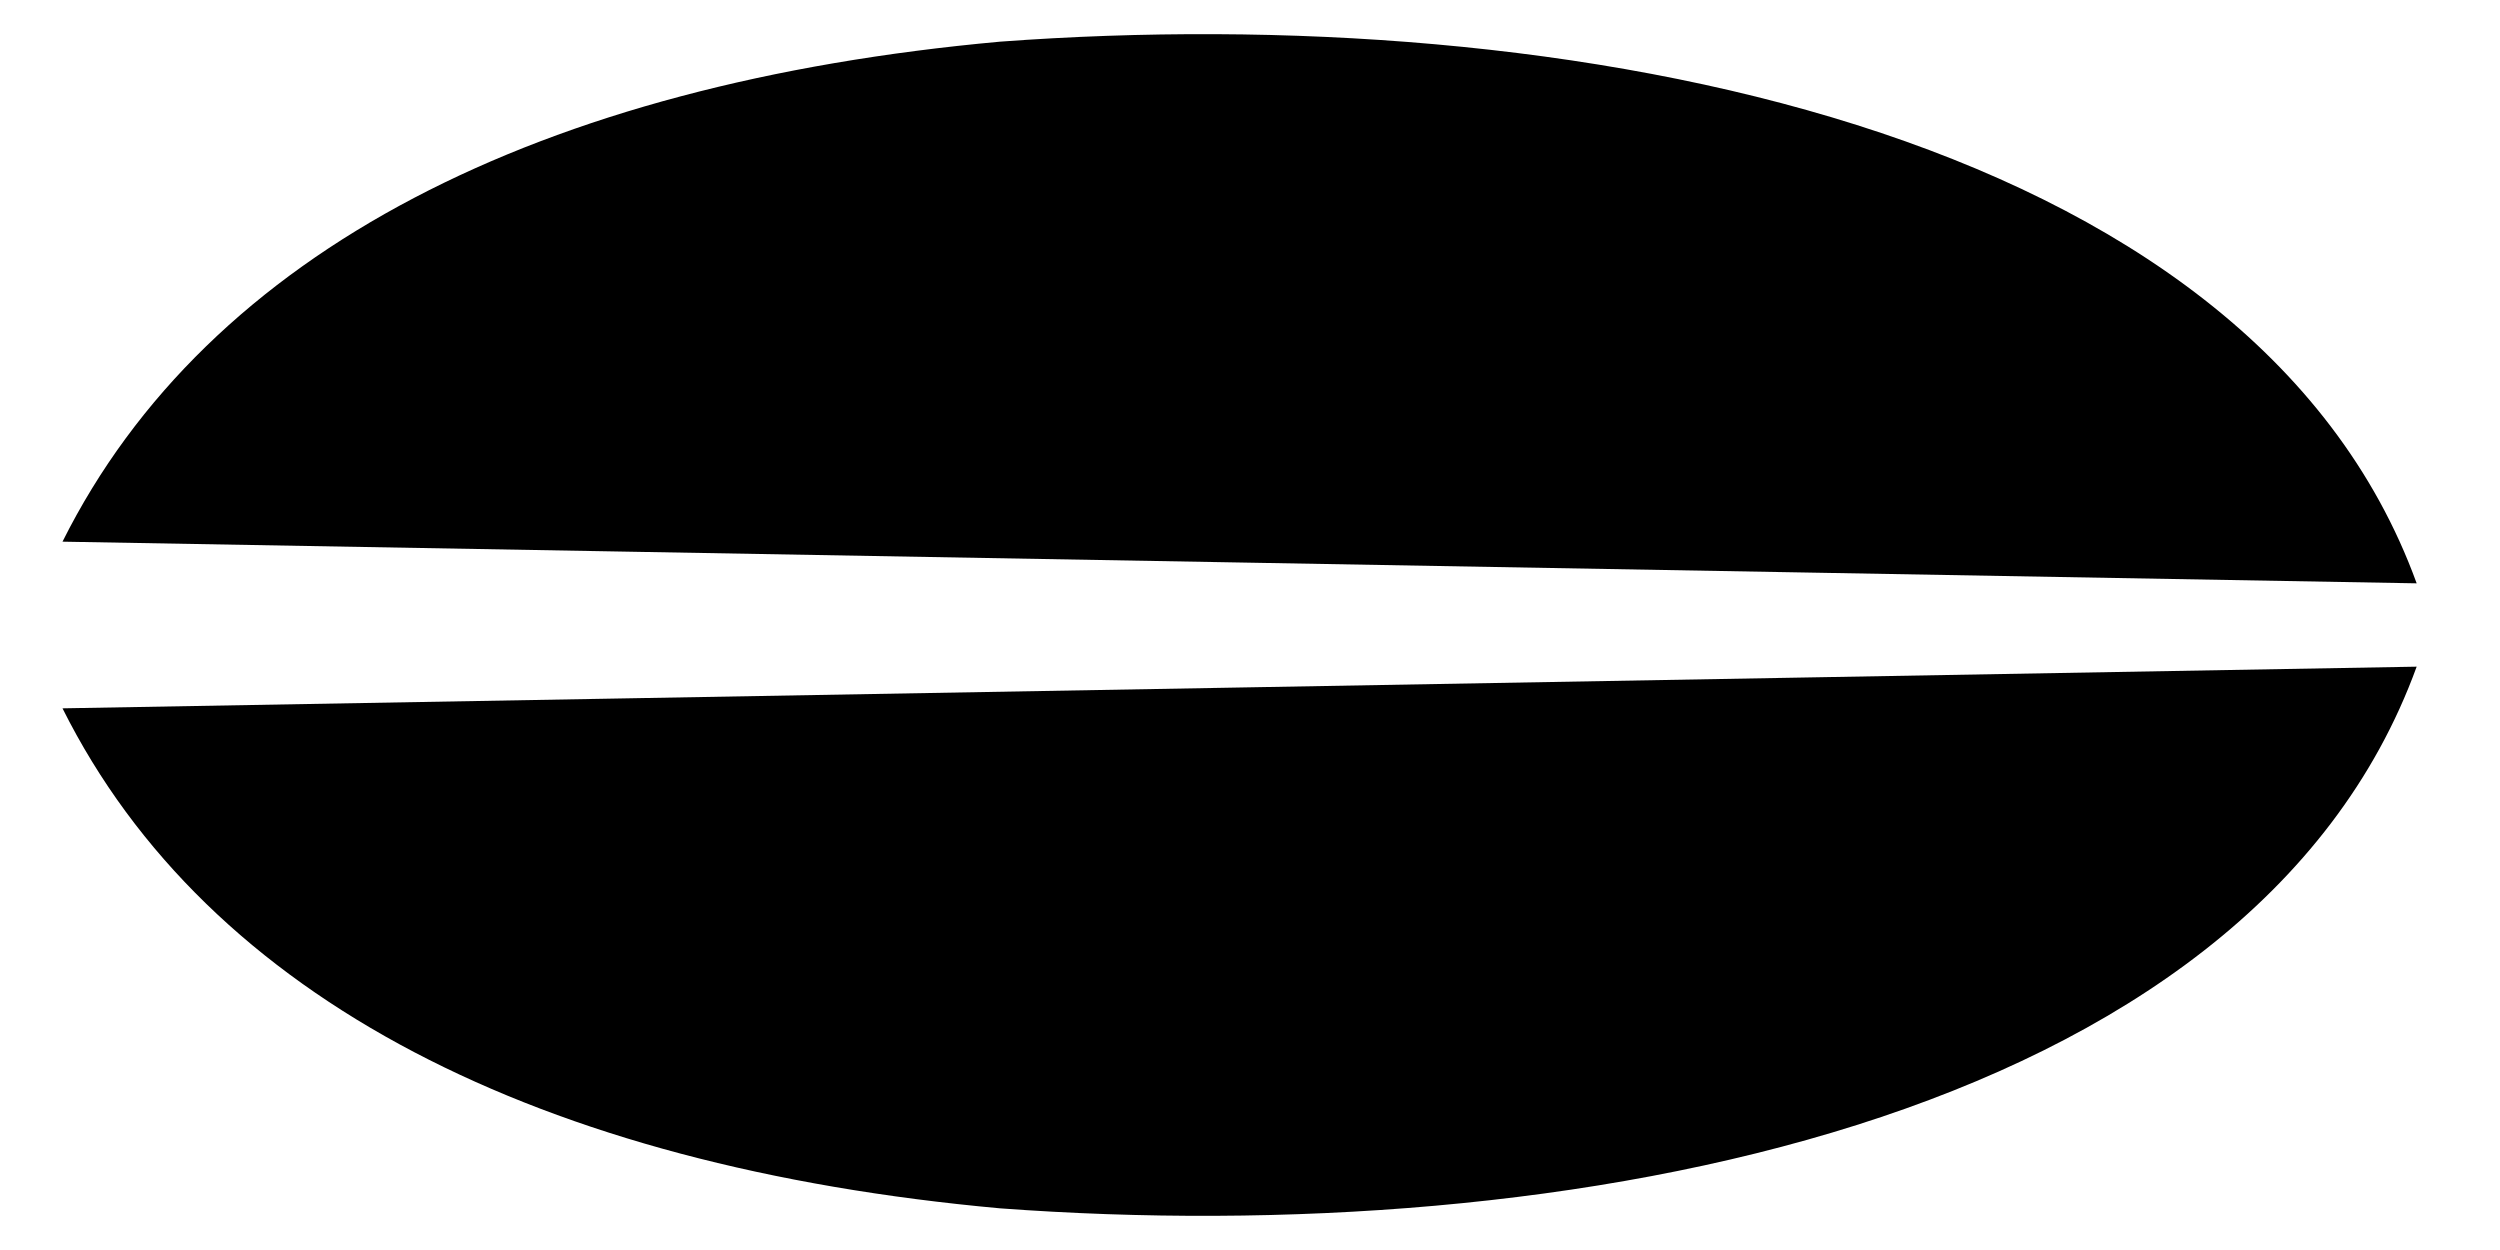
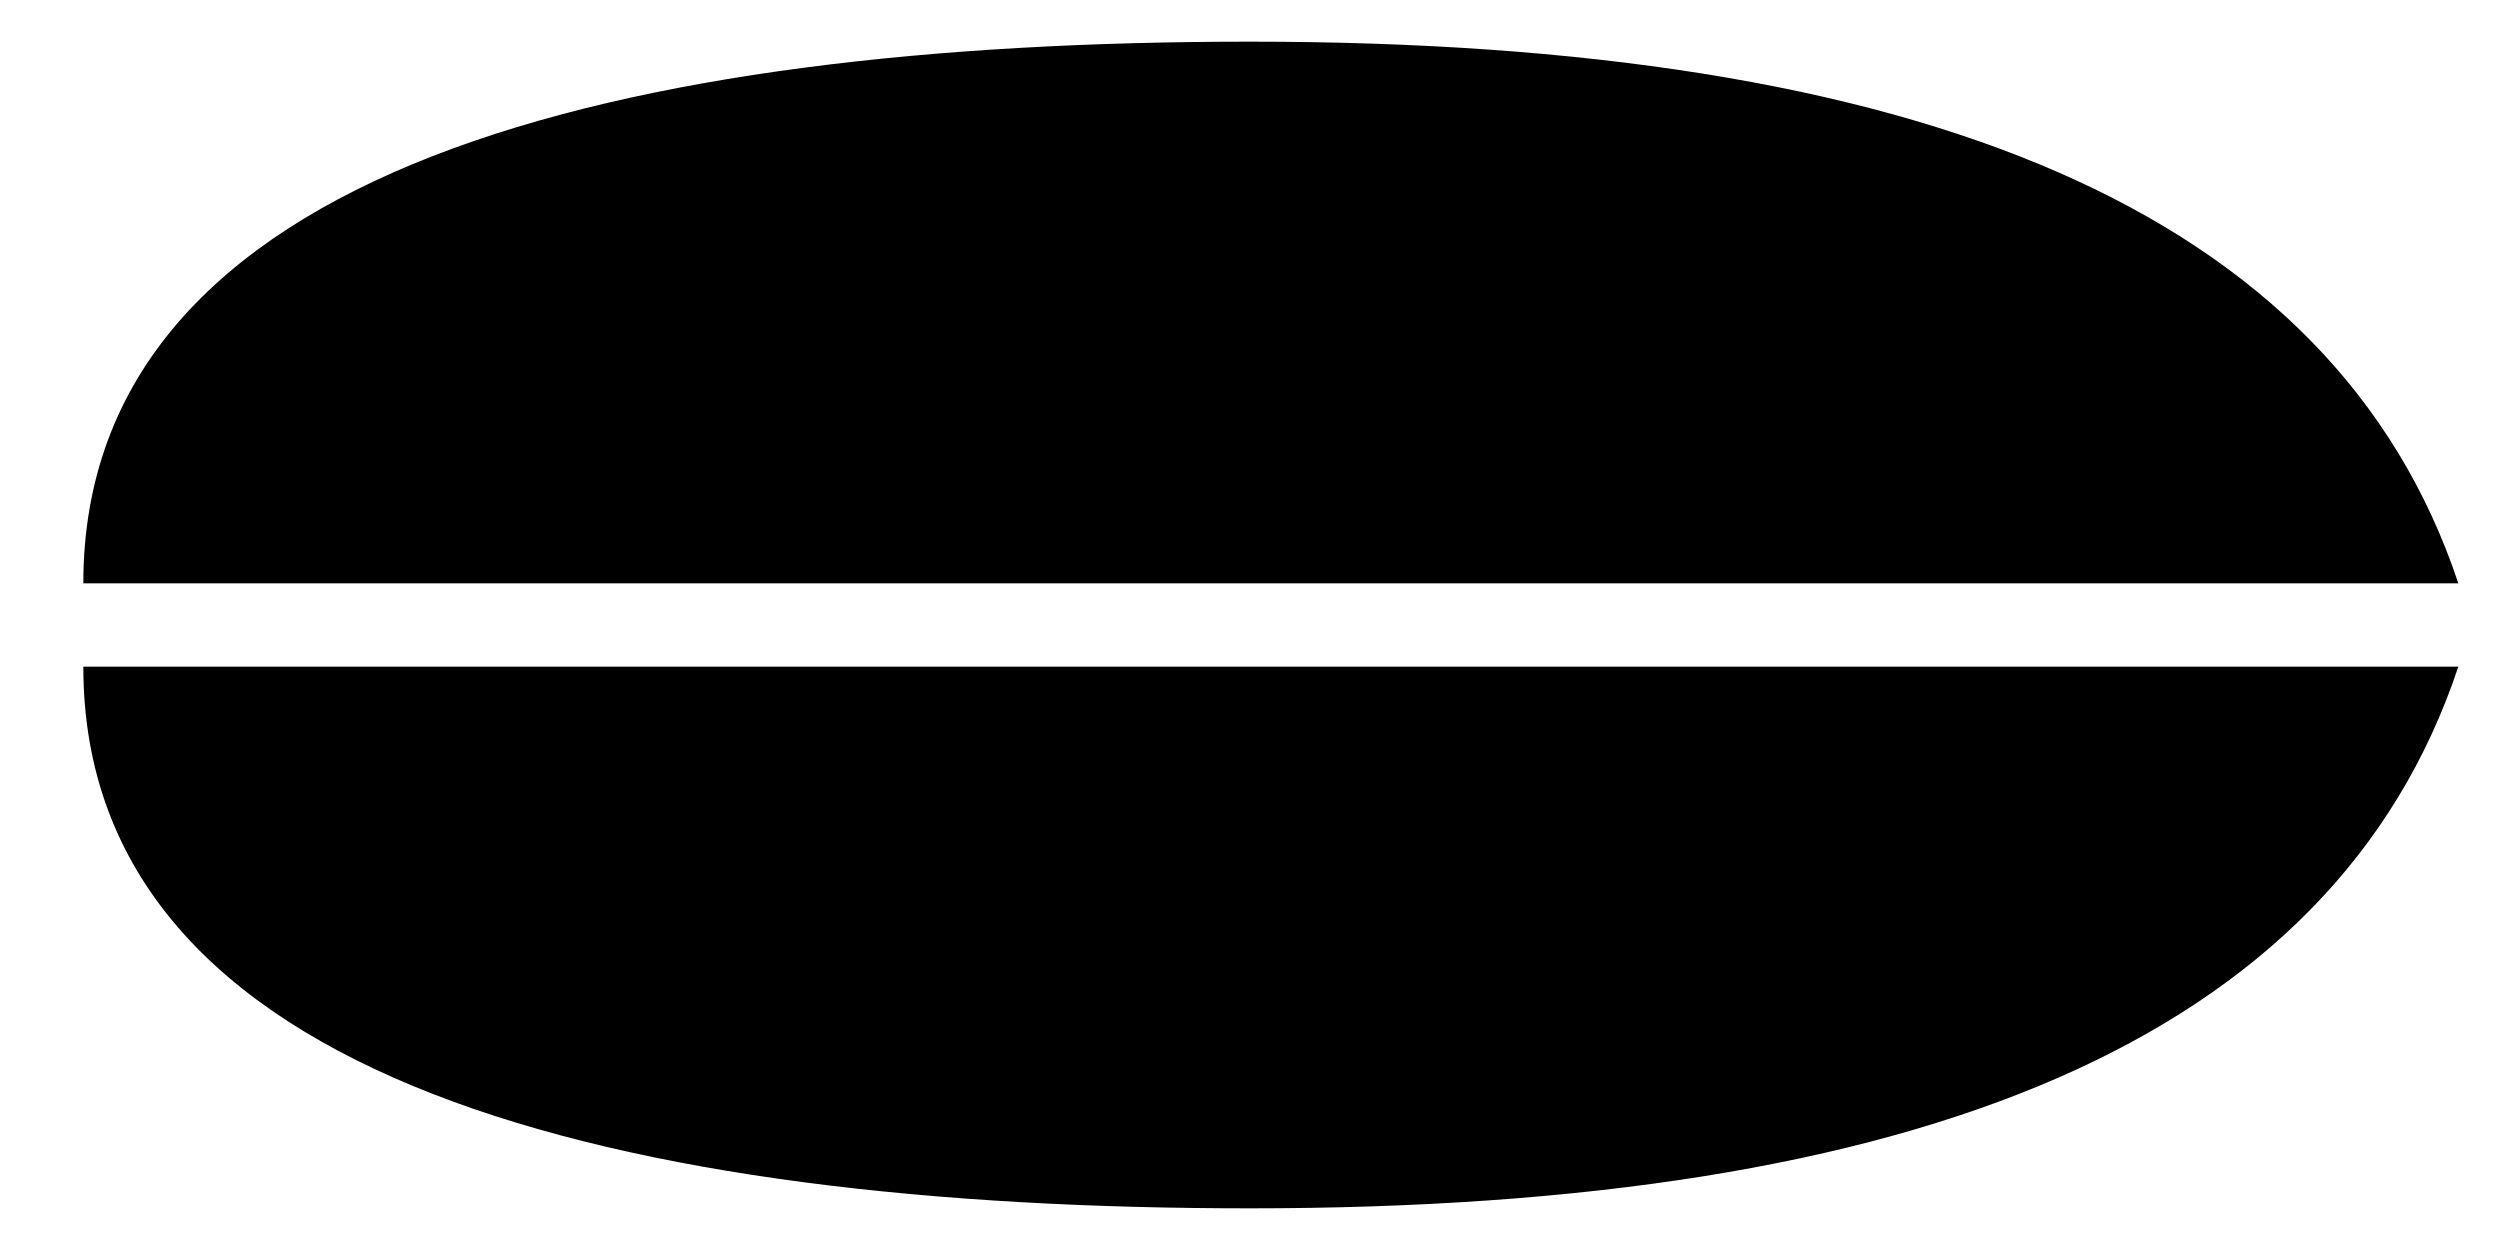
<svg xmlns="http://www.w3.org/2000/svg" viewBox="0 0 120 60" role="img" aria-label="Eventech">
-   <path d="M 116 28 C 108 6, 75 0, 48 2 C 26 4, 10 12, 3 26 L 116 28 Z" fill="currentColor" />
-   <path d="M 116 32 C 108 54, 75 60, 48 58 C 26 56, 10 48, 3 34 L 116 32 Z" fill="currentColor" />
+   <path d="M 4 28 C 4 8, 30 2, 60 2 C 92 2, 112 10, 118 28 Z" fill="currentColor" />
+   <path d="M 4 32 C 4 52, 30 58, 60 58 C 92 58, 112 50, 118 32 Z" fill="currentColor" />
</svg>
